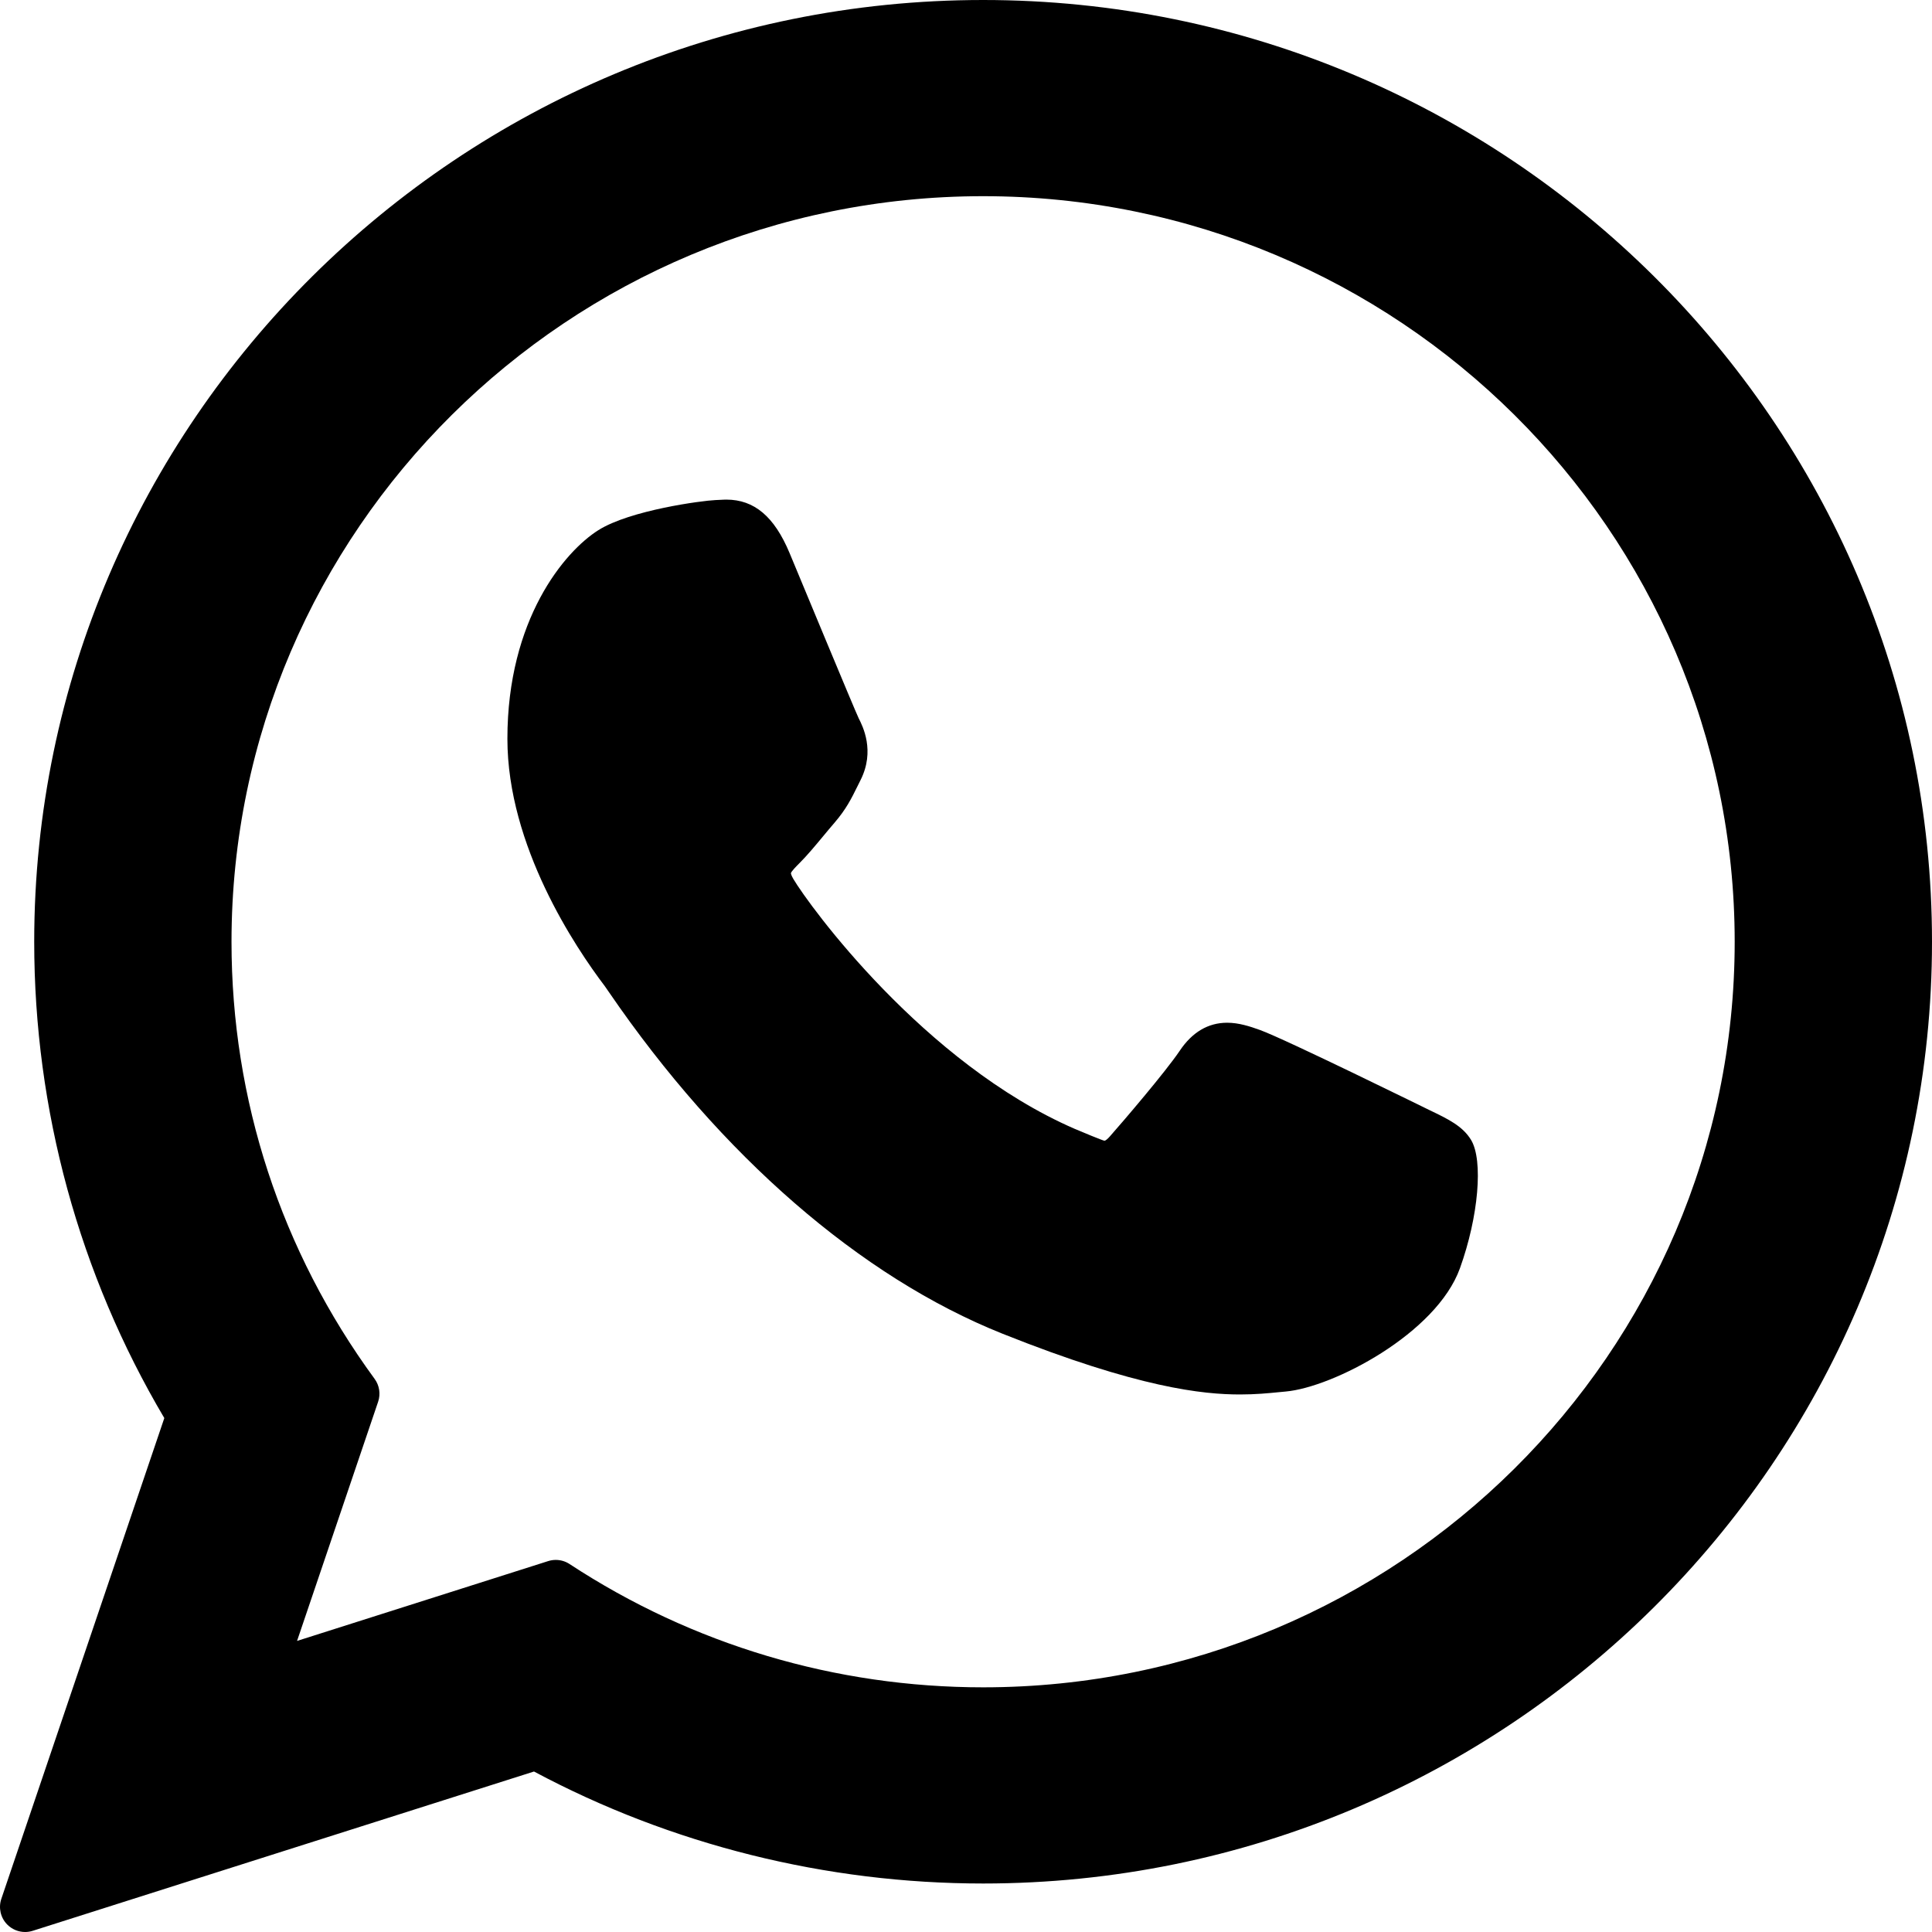
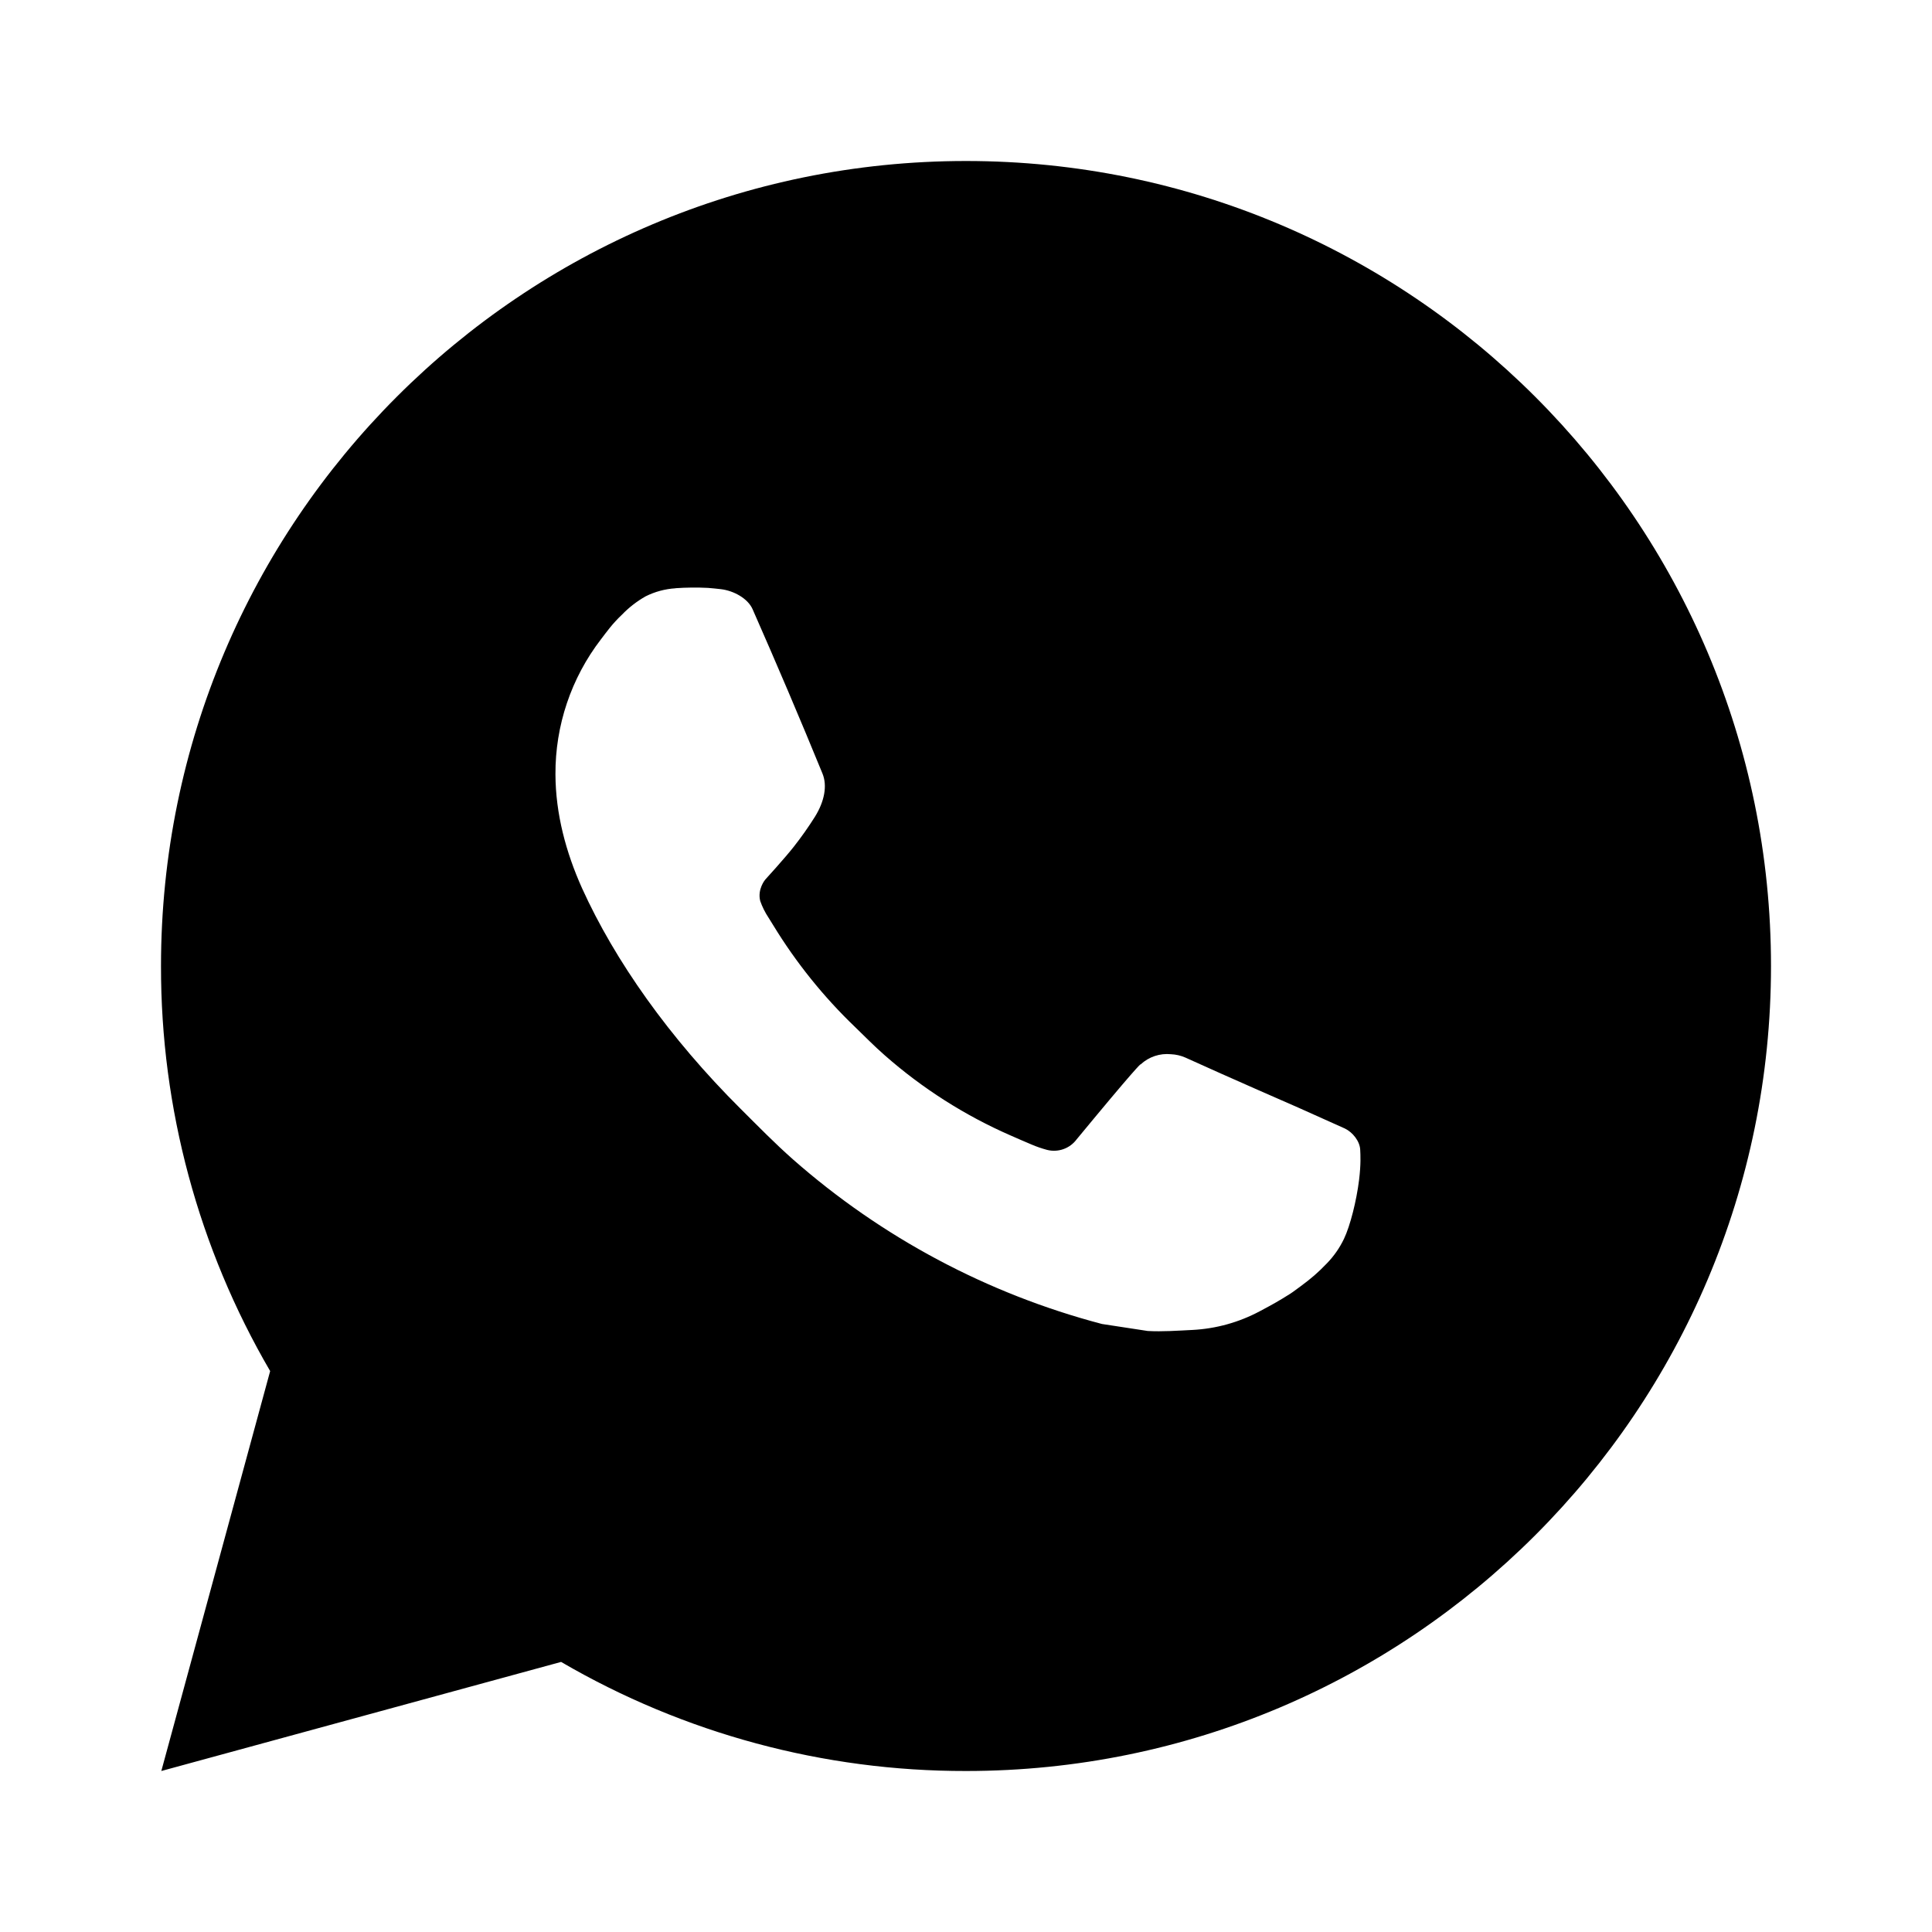
- <svg xmlns="http://www.w3.org/2000/svg" fill="#000000" height="800px" width="800px" version="1.1" id="Layer_1" viewBox="0 0 308 308" xml:space="preserve">
-   <g id="XMLID_468_">
-     <path id="XMLID_469_" d="M227.904,176.981c-0.6-0.288-23.054-11.345-27.044-12.781c-1.629-0.585-3.374-1.156-5.23-1.156   c-3.032,0-5.579,1.511-7.563,4.479c-2.243,3.334-9.033,11.271-11.131,13.642c-0.274,0.313-0.648,0.687-0.872,0.687   c-0.201,0-3.676-1.431-4.728-1.888c-24.087-10.463-42.37-35.624-44.877-39.867c-0.358-0.61-0.373-0.887-0.376-0.887   c0.088-0.323,0.898-1.135,1.316-1.554c1.223-1.21,2.548-2.805,3.83-4.348c0.607-0.731,1.215-1.463,1.812-2.153   c1.86-2.164,2.688-3.844,3.648-5.79l0.503-1.011c2.344-4.657,0.342-8.587-0.305-9.856c-0.531-1.062-10.012-23.944-11.02-26.348   c-2.424-5.801-5.627-8.502-10.078-8.502c-0.413,0,0,0-1.732,0.073c-2.109,0.089-13.594,1.601-18.672,4.802   c-5.385,3.395-14.495,14.217-14.495,33.249c0,17.129,10.87,33.302,15.537,39.453c0.116,0.155,0.329,0.47,0.638,0.922   c17.873,26.102,40.154,45.446,62.741,54.469c21.745,8.686,32.042,9.69,37.896,9.69c0.001,0,0.001,0,0.001,0   c2.46,0,4.429-0.193,6.166-0.364l1.102-0.105c7.512-0.666,24.02-9.22,27.775-19.655c2.958-8.219,3.738-17.199,1.77-20.458   C233.168,179.508,230.845,178.393,227.904,176.981z" />
-     <path id="XMLID_470_" d="M156.734,0C73.318,0,5.454,67.354,5.454,150.143c0,26.777,7.166,52.988,20.741,75.928L0.212,302.716   c-0.484,1.429-0.124,3.009,0.933,4.085C1.908,307.58,2.943,308,4,308c0.405,0,0.813-0.061,1.211-0.188l79.92-25.396   c21.87,11.685,46.588,17.853,71.604,17.853C240.143,300.27,308,232.923,308,150.143C308,67.354,240.143,0,156.734,0z    M156.734,268.994c-23.539,0-46.338-6.797-65.936-19.657c-0.659-0.433-1.424-0.655-2.194-0.655c-0.407,0-0.815,0.062-1.212,0.188   l-40.035,12.726l12.924-38.129c0.418-1.234,0.209-2.595-0.561-3.647c-14.924-20.392-22.813-44.485-22.813-69.677   c0-65.543,53.754-118.867,119.826-118.867c66.064,0,119.812,53.324,119.812,118.867   C276.546,215.678,222.799,268.994,156.734,268.994z" />
+ <svg xmlns="http://www.w3.org/2000/svg" width="800px" height="800px" viewBox="0 0 24 24">
+   <g>
+     <path fill="none" d="M0 0h24v24H0z" />
+     <path fill-rule="nonzero" d="M2.004 22l1.352-4.968A9.954 9.954 0 0 1 2 12C2 6.477 6.477 2 12 2s10 4.477 10 10-4.477 10-10 10a9.954 9.954 0 0 1-5.03-1.355L2.004 22zM8.391 7.308a.961.961 0 0 0-.371.1 1.293 1.293 0 0 0-.294.228c-.12.113-.188.211-.261.306A2.729 2.729 0 0 0 6.9 9.62c.002.49.13.967.33 1.413.409.902 1.082 1.857 1.971 2.742.214.213.423.427.648.626a9.448 9.448 0 0 0 3.84 2.046l.569.087c.185.01.37-.004.556-.013a1.99 1.99 0 0 0 .833-.231c.166-.088.244-.132.383-.22 0 0 .043-.028.125-.09.135-.1.218-.171.33-.288.083-.086.155-.187.21-.302.078-.163.156-.474.188-.733.024-.198.017-.306.014-.373-.004-.107-.093-.218-.19-.265l-.582-.261s-.87-.379-1.401-.621a.498.498 0 0 0-.177-.041.482.482 0 0 0-.378.127v-.002c-.005 0-.072.057-.795.933a.35.35 0 0 1-.368.13 1.416 1.416 0 0 1-.191-.066c-.124-.052-.167-.072-.252-.109l-.005-.002a6.01 6.01 0 0 1-1.57-1c-.126-.11-.243-.23-.363-.346a6.296 6.296 0 0 1-1.02-1.268l-.059-.095a.923.923 0 0 1-.102-.205c-.038-.147.061-.265.061-.265s.243-.266.356-.41a4.38 4.38 0 0 0 .263-.373c.118-.19.155-.385.093-.536-.28-.684-.57-1.365-.868-2.041-.059-.134-.234-.23-.393-.249-.054-.006-.108-.012-.162-.016a3.385 3.385 0 0 0-.403.004z" />
  </g>
</svg>
